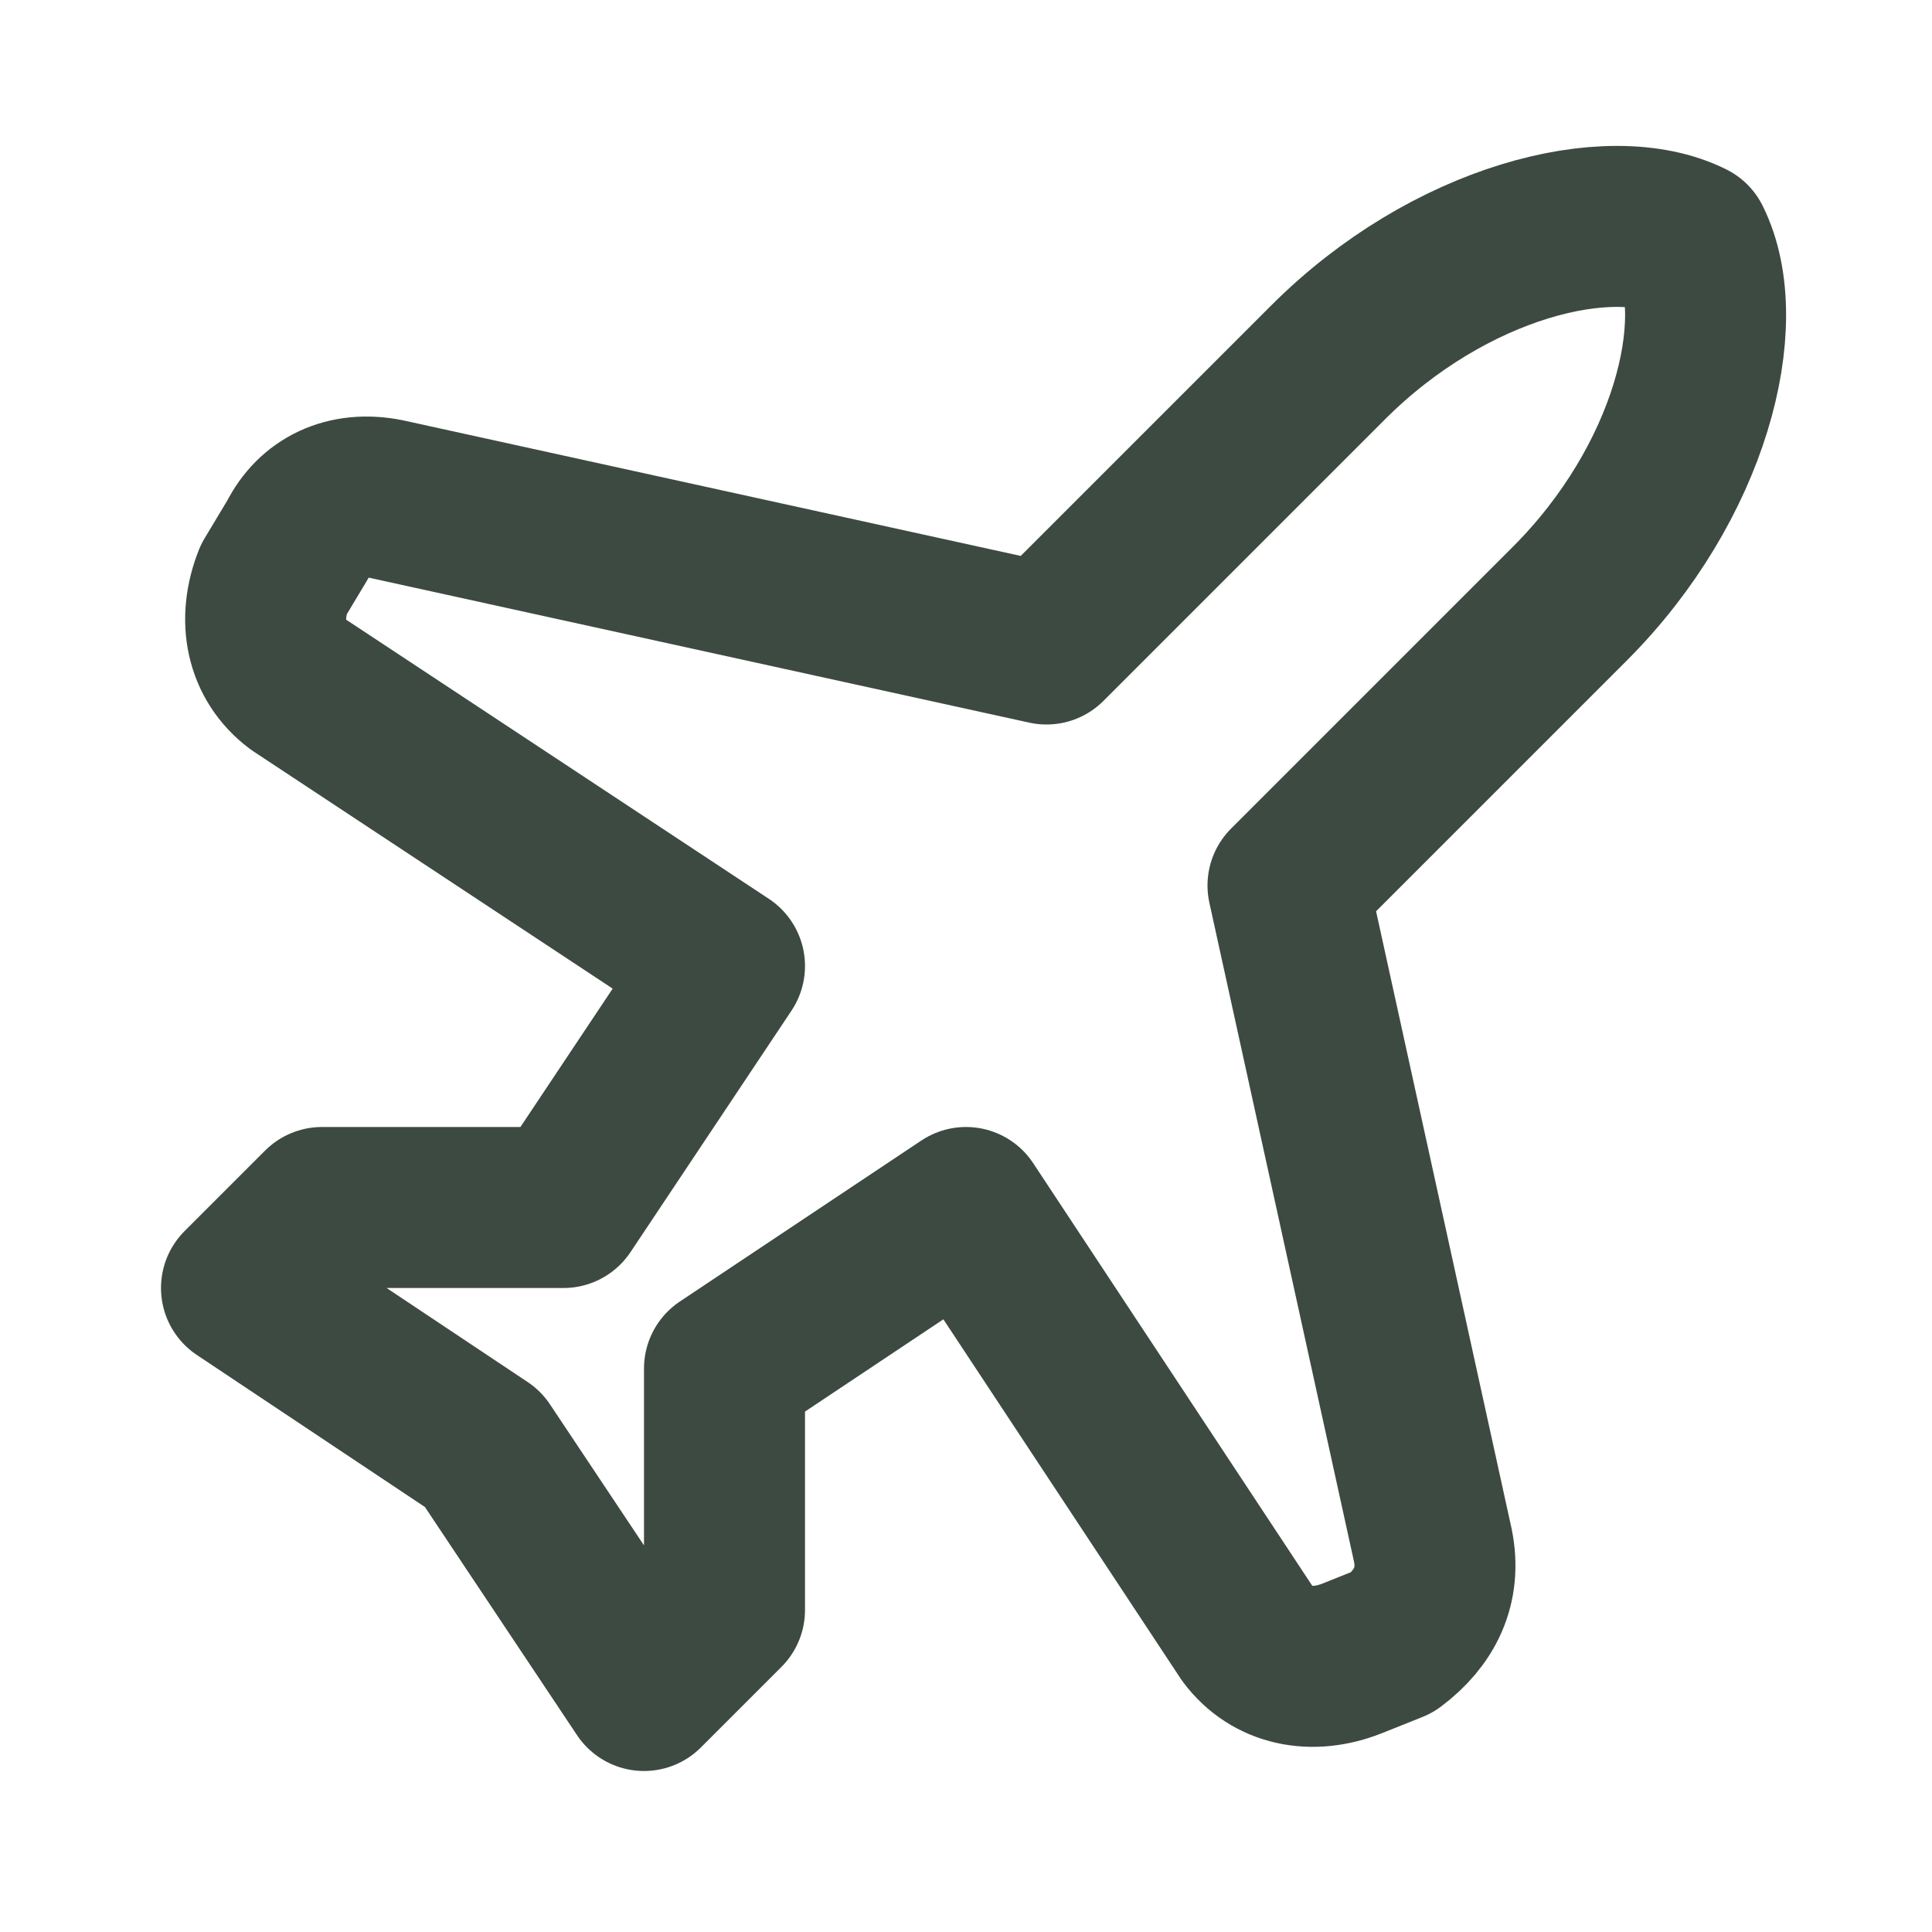
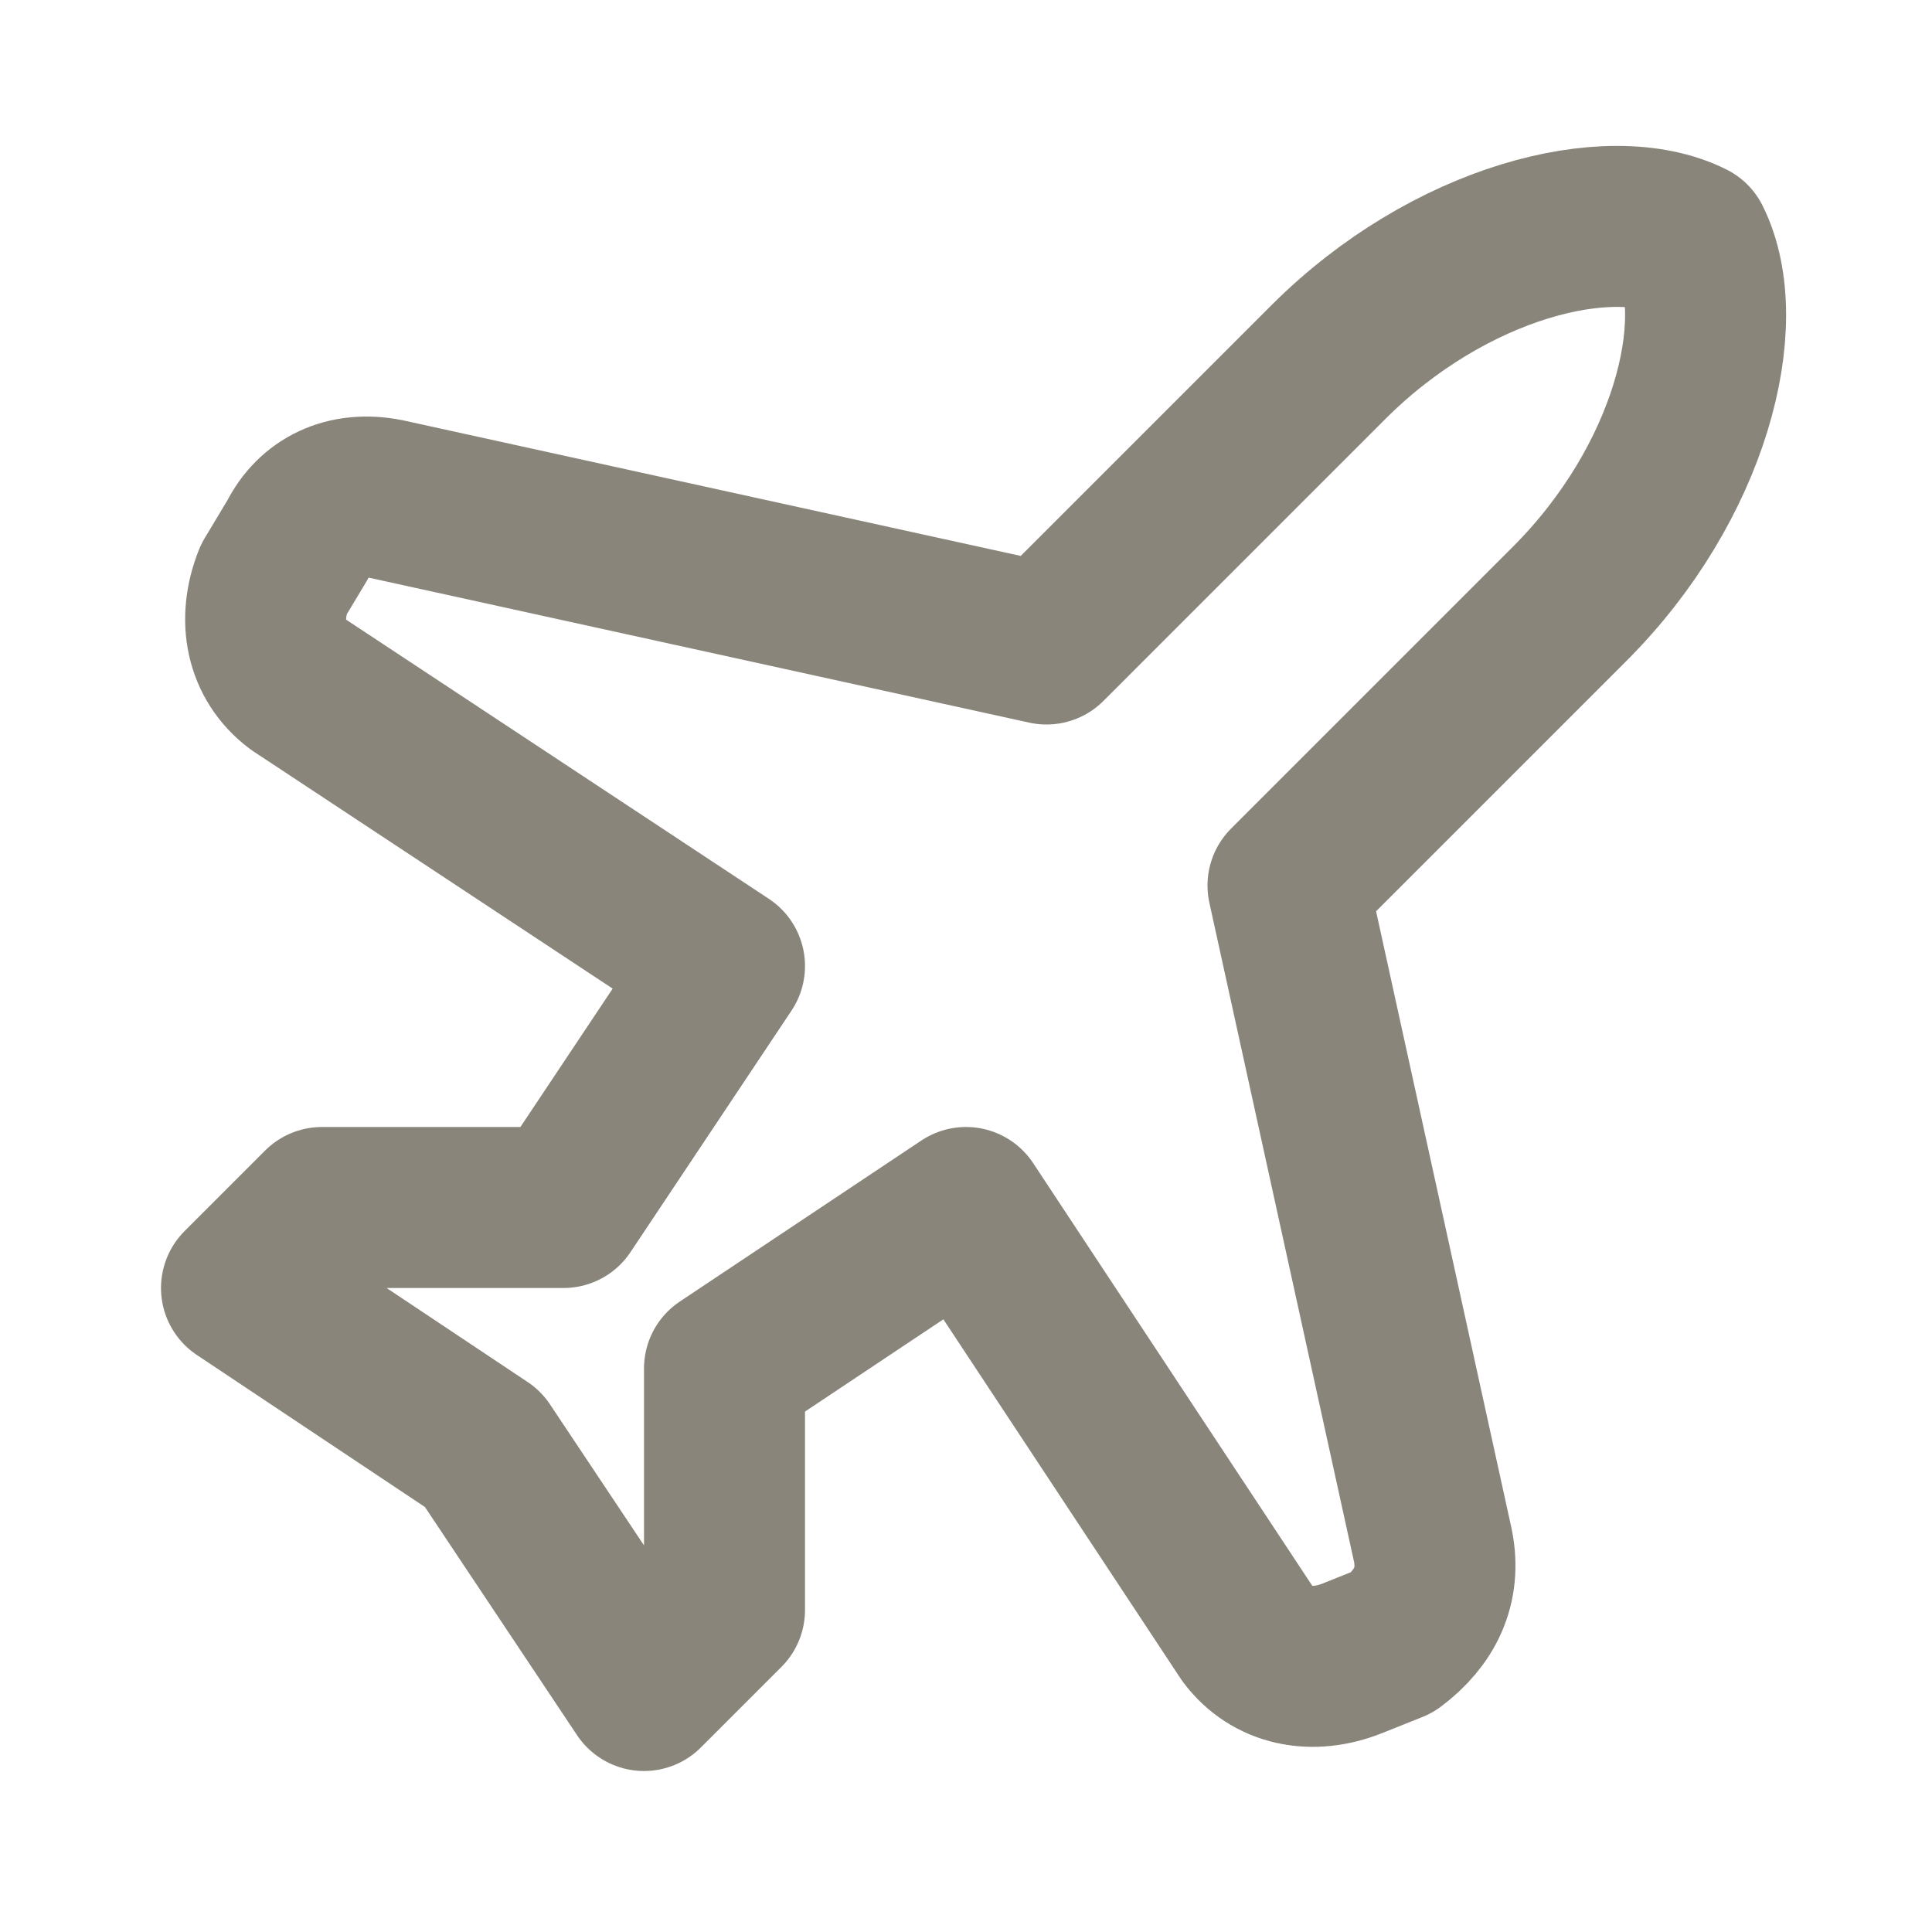
- <svg xmlns="http://www.w3.org/2000/svg" width="24" height="24" viewBox="0 0 24 24" fill="none" stroke="#3D4A42" stroke-width="2" stroke-linecap="round" stroke-linejoin="round">
+ <svg xmlns="http://www.w3.org/2000/svg" width="24" height="24" viewBox="0 0 24 24" fill="none" stroke="#8A857A" stroke-width="2" stroke-linecap="round" stroke-linejoin="round">
  <path d="M17.8 19.2 16 11l3.5-3.5C21 6 21.5 4 21 3c-1-.5-3 0-4.5 1.5L13 8 4.8 6.2c-.5-.1-.9.1-1.1.5l-.3.5c-.2.5-.1 1 .3 1.3L9 12l-2 3H4l-1 1 3 2 2 3 1-1v-3l3-2 3.5 5.3c.3.4.8.5 1.3.3l.5-.2c.4-.3.6-.7.5-1.2z" />
</svg>
